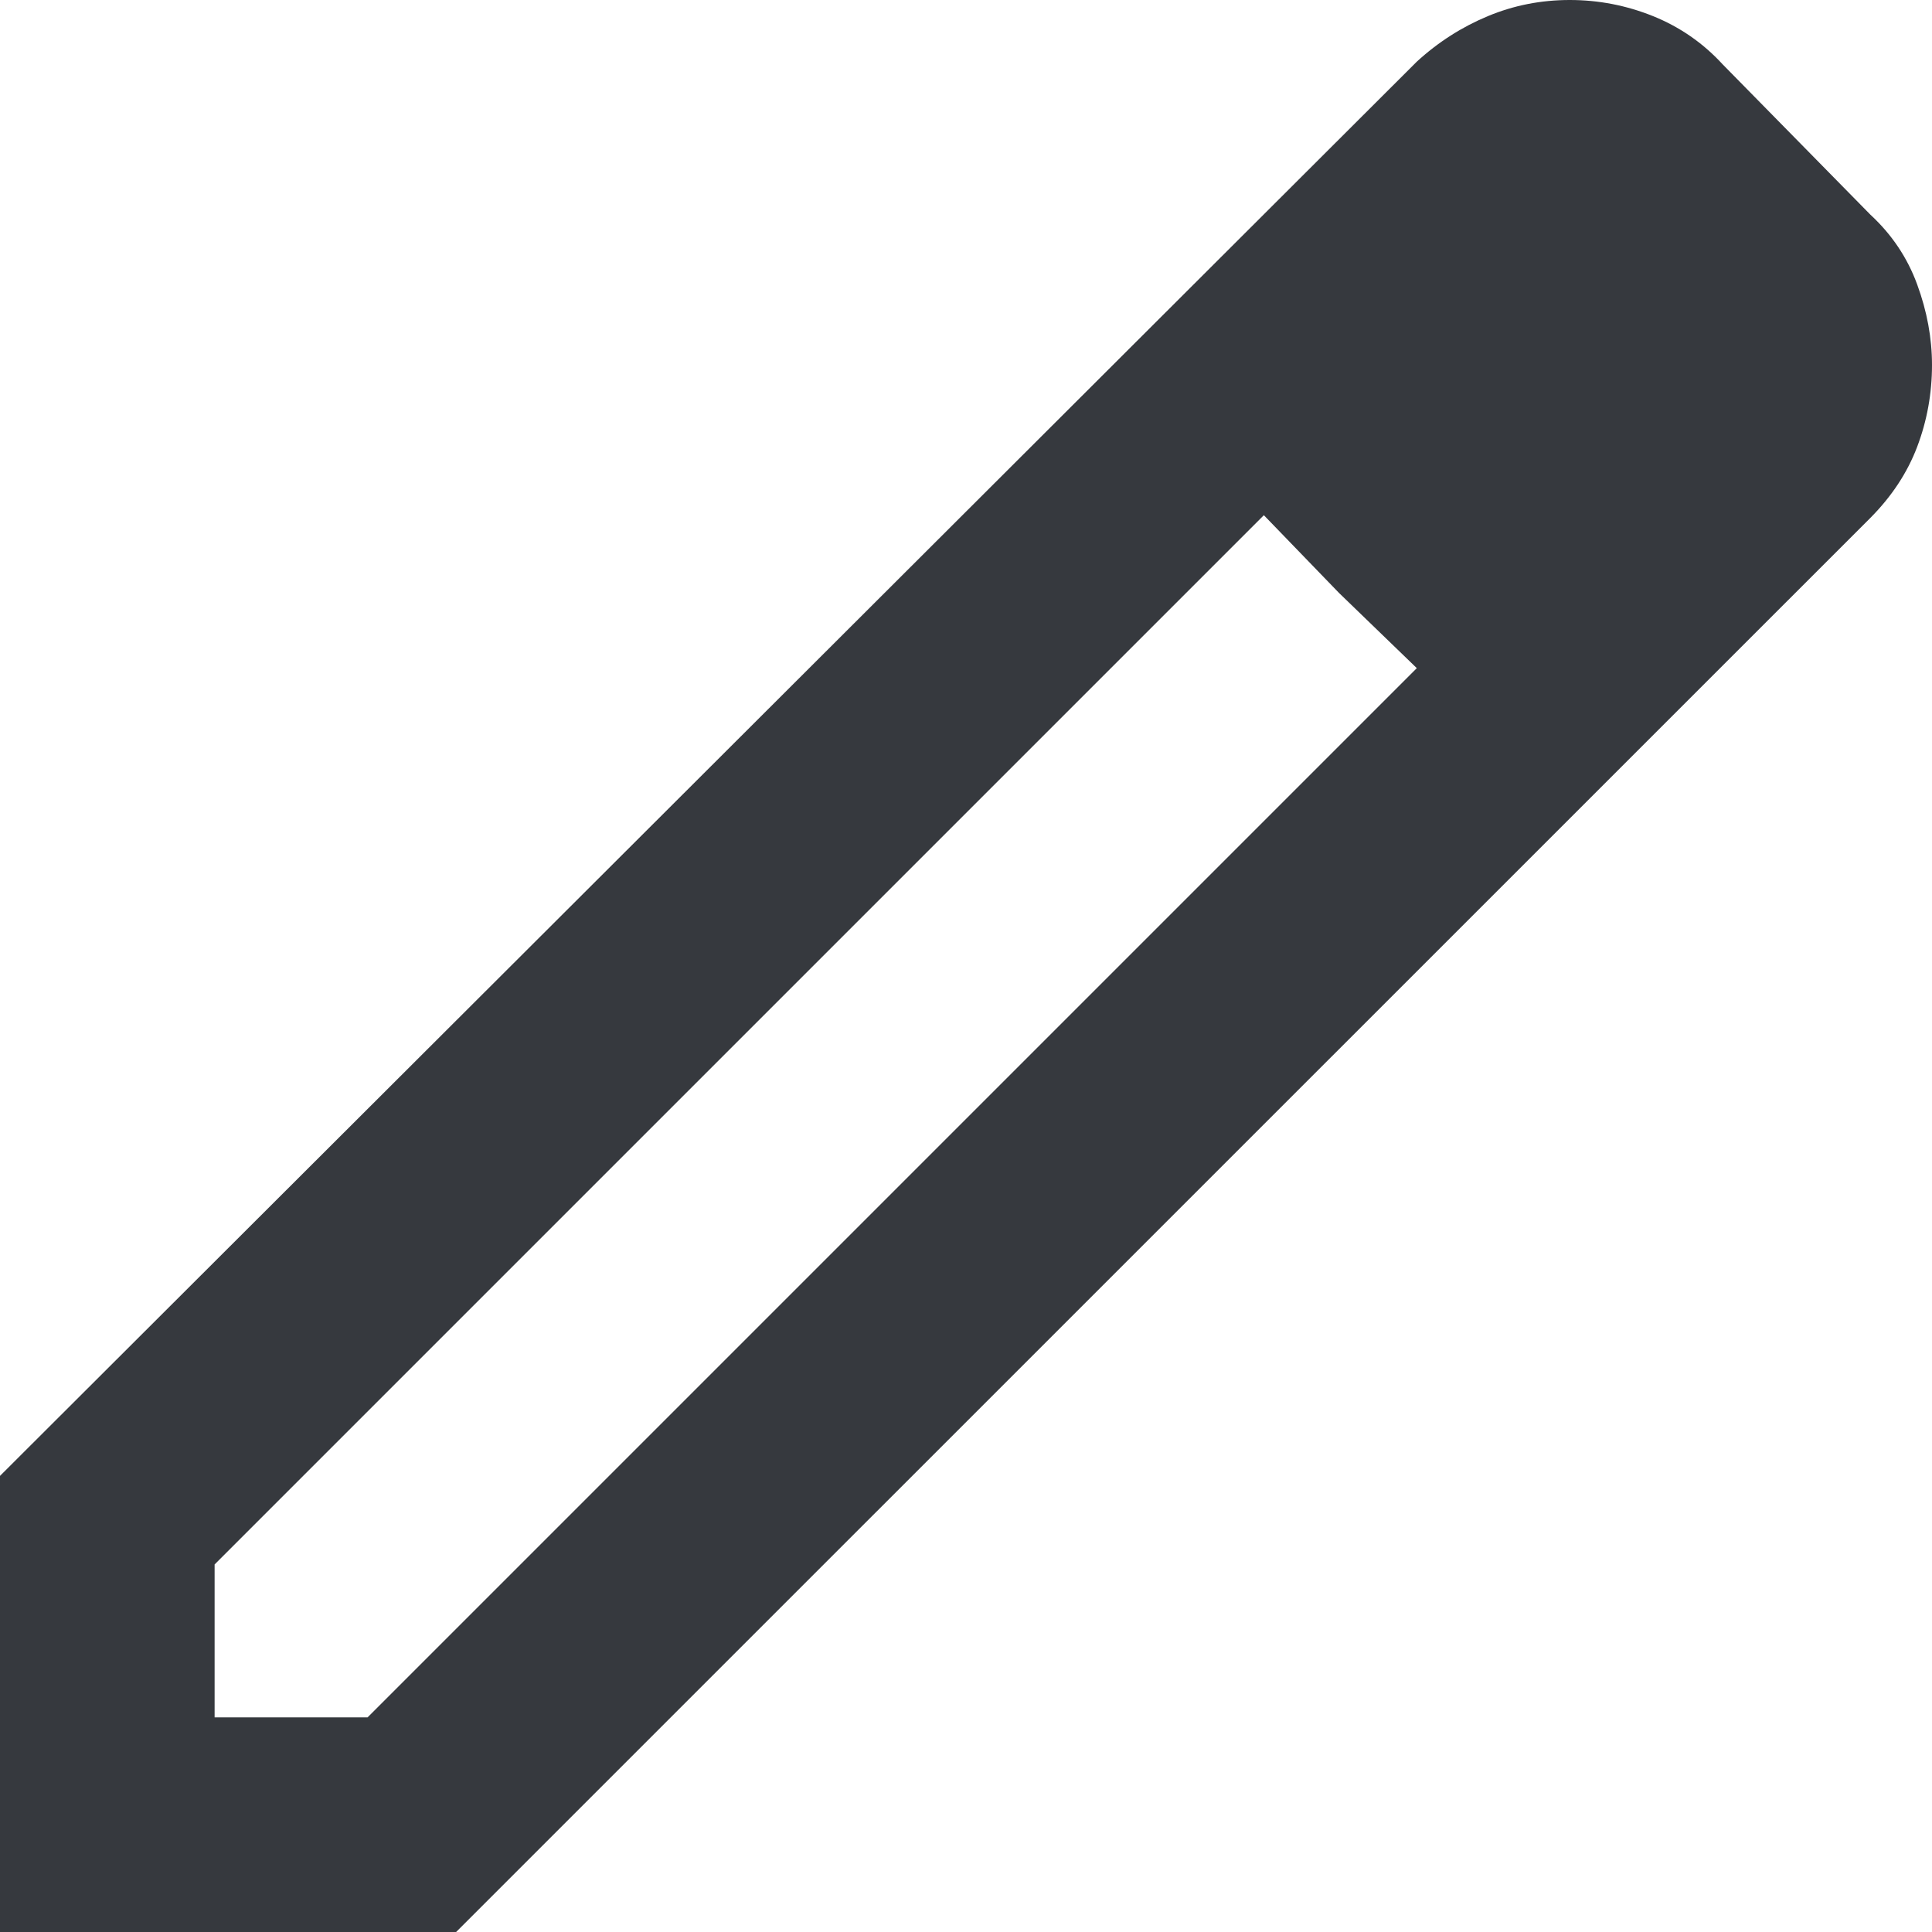
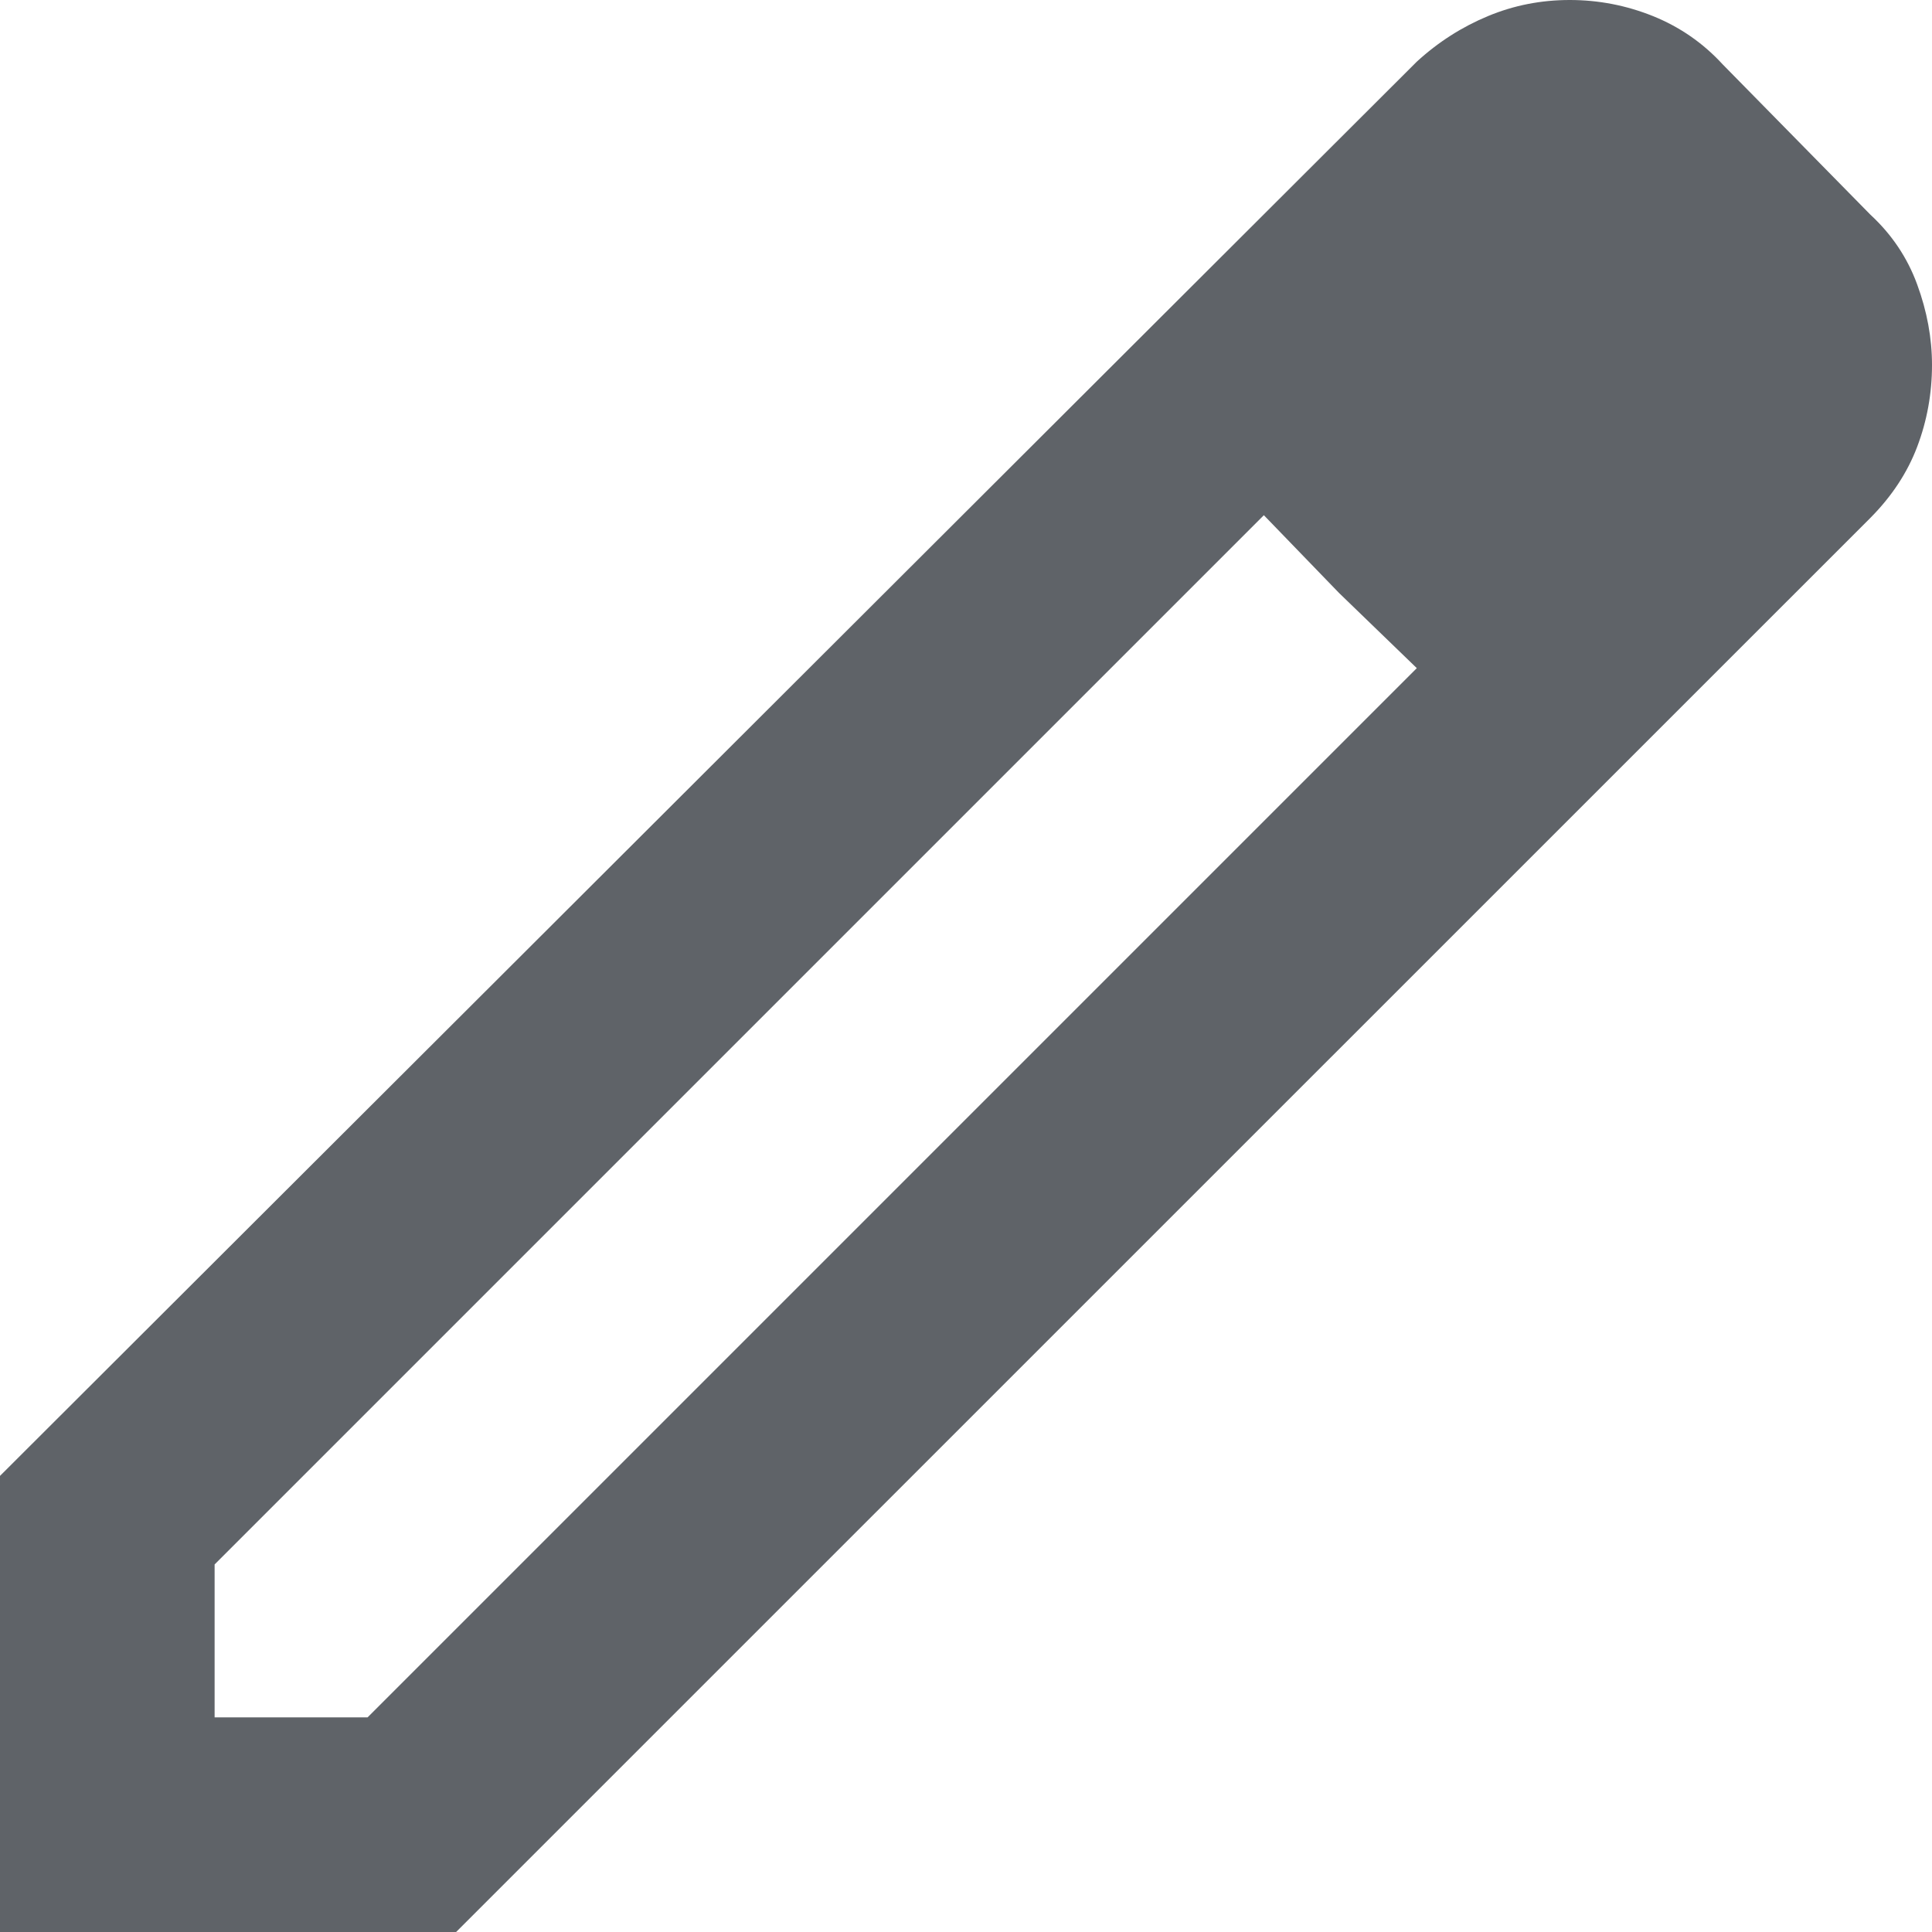
<svg xmlns="http://www.w3.org/2000/svg" width="12" height="12" viewBox="0 0 12 12" fill="none">
-   <path d="M1.333 10.667H2.283L8.8 4.15L7.85 3.2L1.333 9.717V10.667ZM0 12V9.167L8.8 0.383C8.933 0.261 9.081 0.167 9.242 0.1C9.403 0.033 9.572 0 9.75 0C9.928 0 10.1 0.033 10.267 0.1C10.433 0.167 10.578 0.267 10.7 0.4L11.617 1.333C11.75 1.456 11.847 1.6 11.908 1.767C11.969 1.933 12 2.1 12 2.267C12 2.444 11.969 2.614 11.908 2.775C11.847 2.936 11.75 3.083 11.617 3.217L2.833 12H0ZM8.317 3.683L7.85 3.2L8.8 4.15L8.317 3.683Z" fill="#36393E" />
+   <path d="M1.333 10.667H2.283L8.8 4.15L7.85 3.2L1.333 9.717V10.667ZM0 12V9.167L8.8 0.383C8.933 0.261 9.081 0.167 9.242 0.1C9.403 0.033 9.572 0 9.75 0C9.928 0 10.1 0.033 10.267 0.1C10.433 0.167 10.578 0.267 10.7 0.4L11.617 1.333C11.75 1.456 11.847 1.6 11.908 1.767C11.969 1.933 12 2.1 12 2.267C12 2.444 11.969 2.614 11.908 2.775C11.847 2.936 11.75 3.083 11.617 3.217L2.833 12H0ZM8.317 3.683L7.85 3.2L8.8 4.15L8.317 3.683Z" fill="#5F6368" />
</svg>
